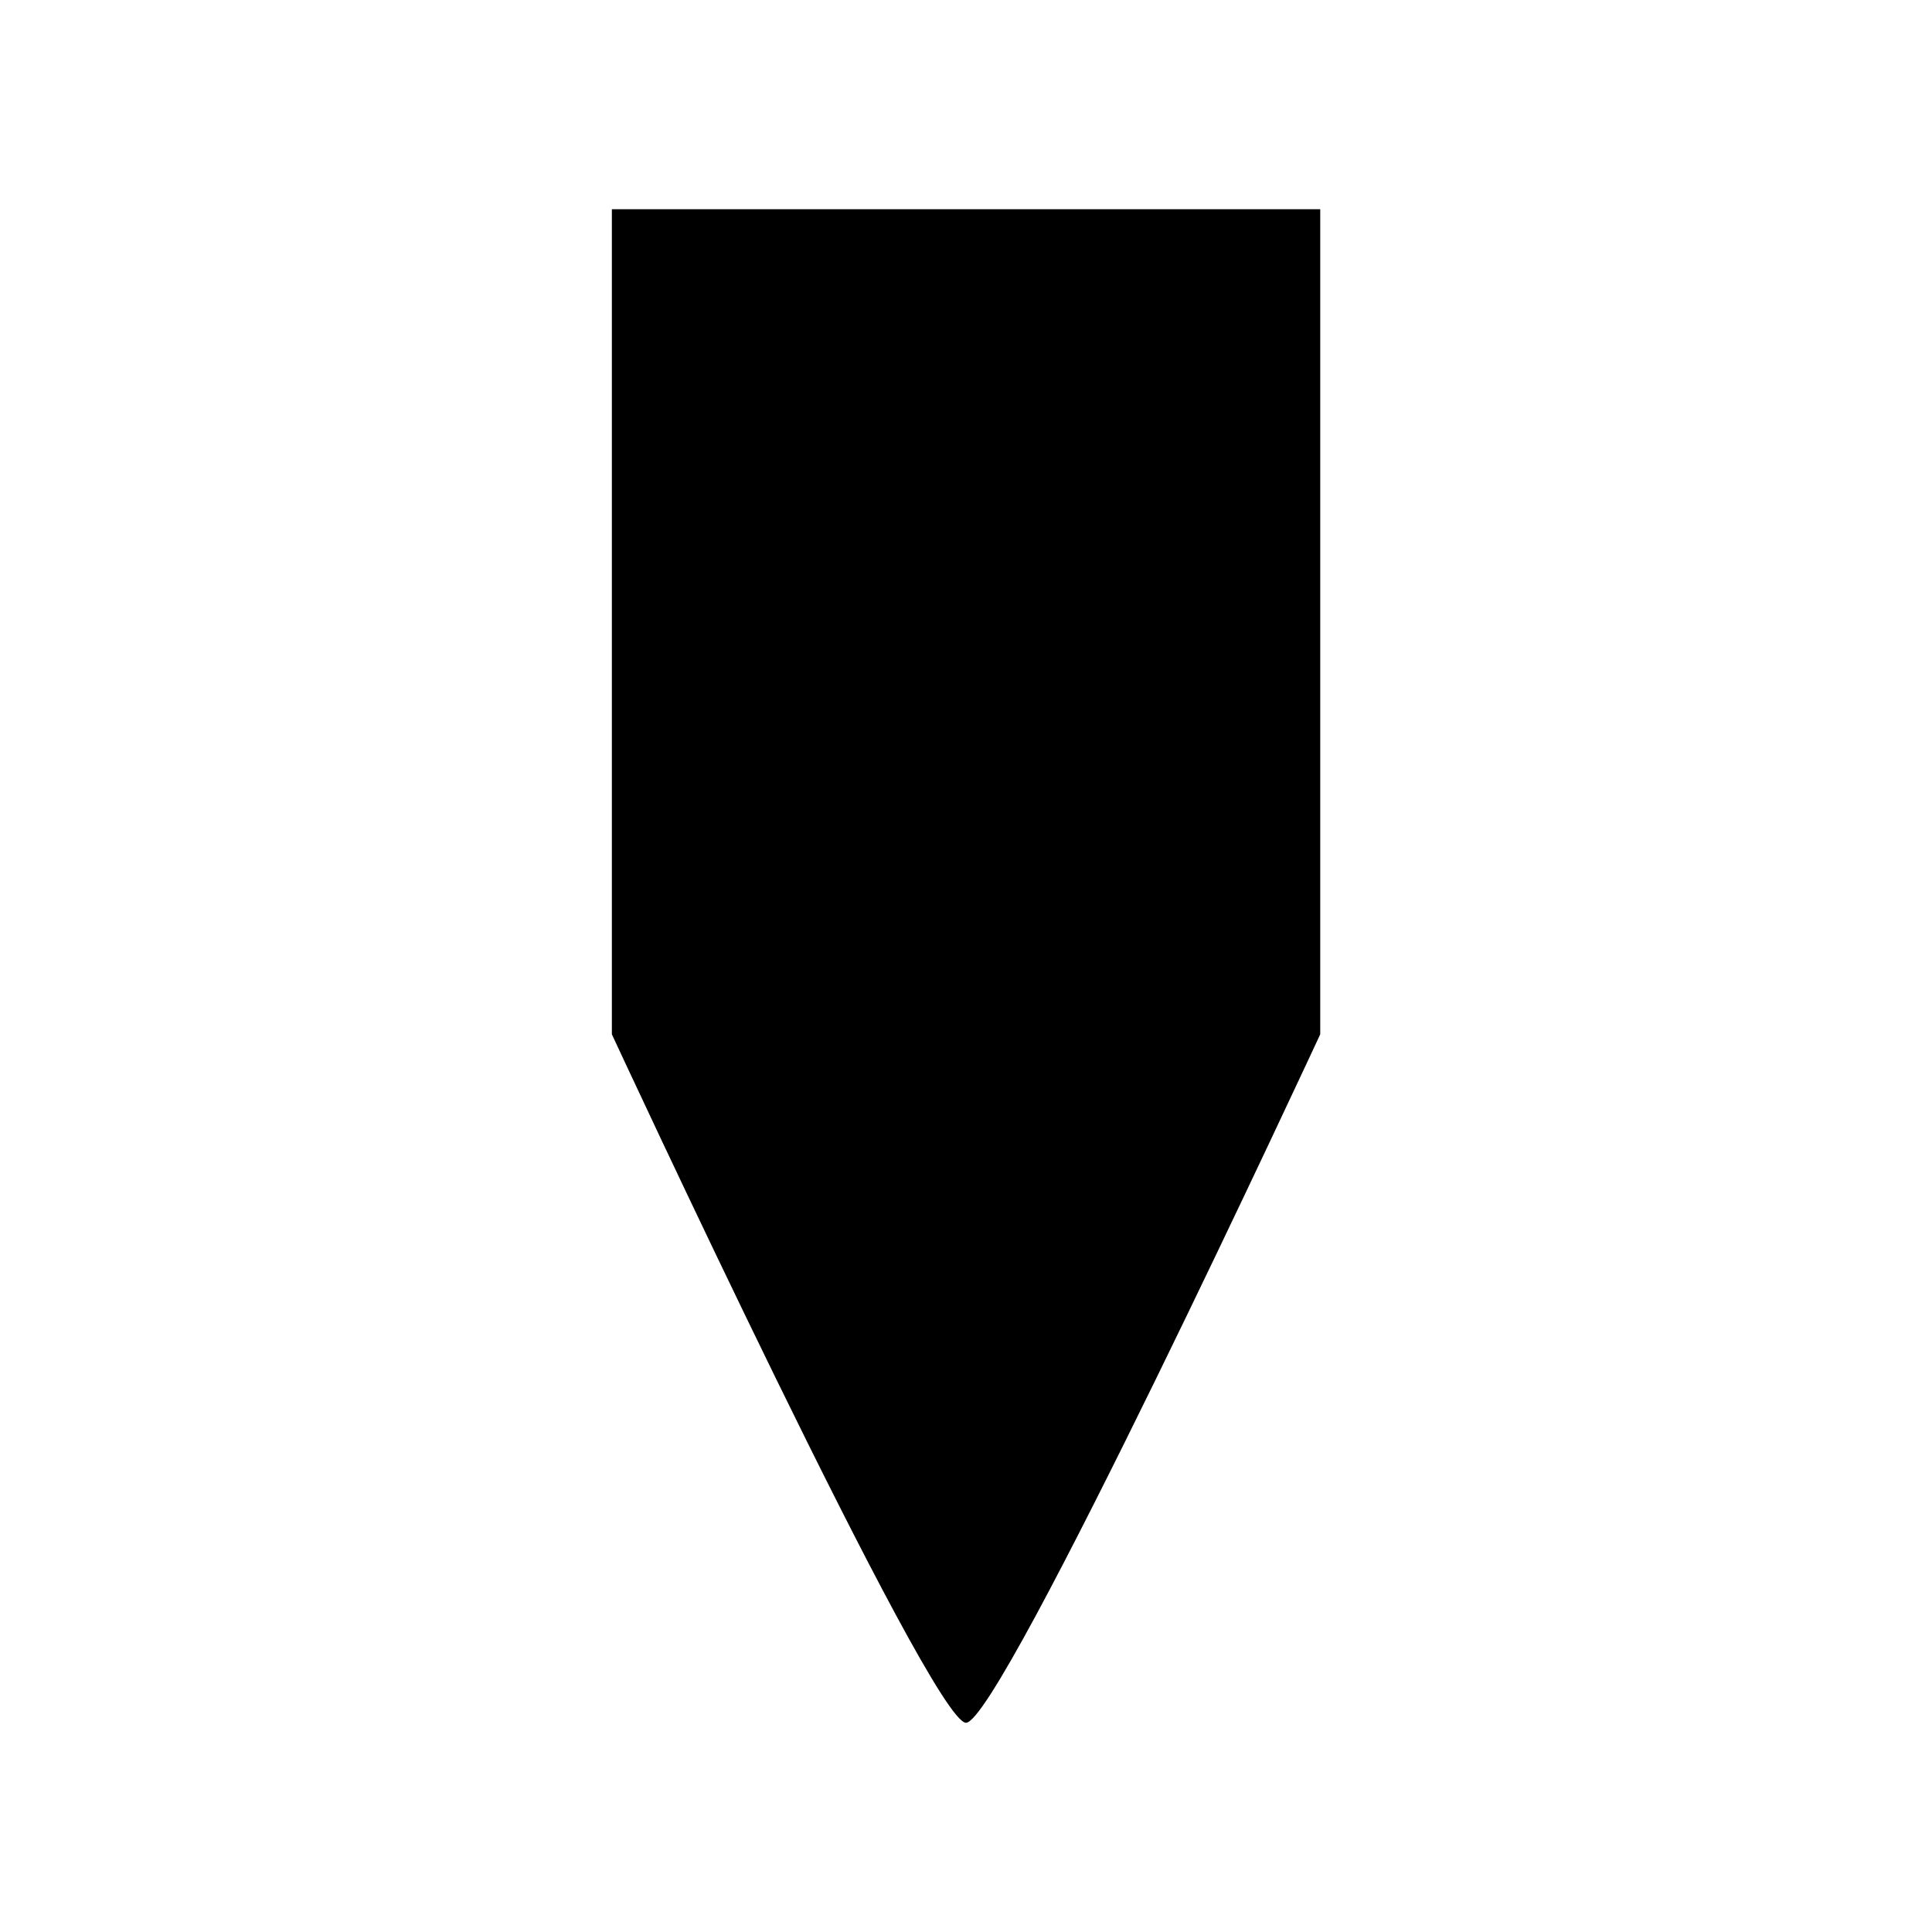
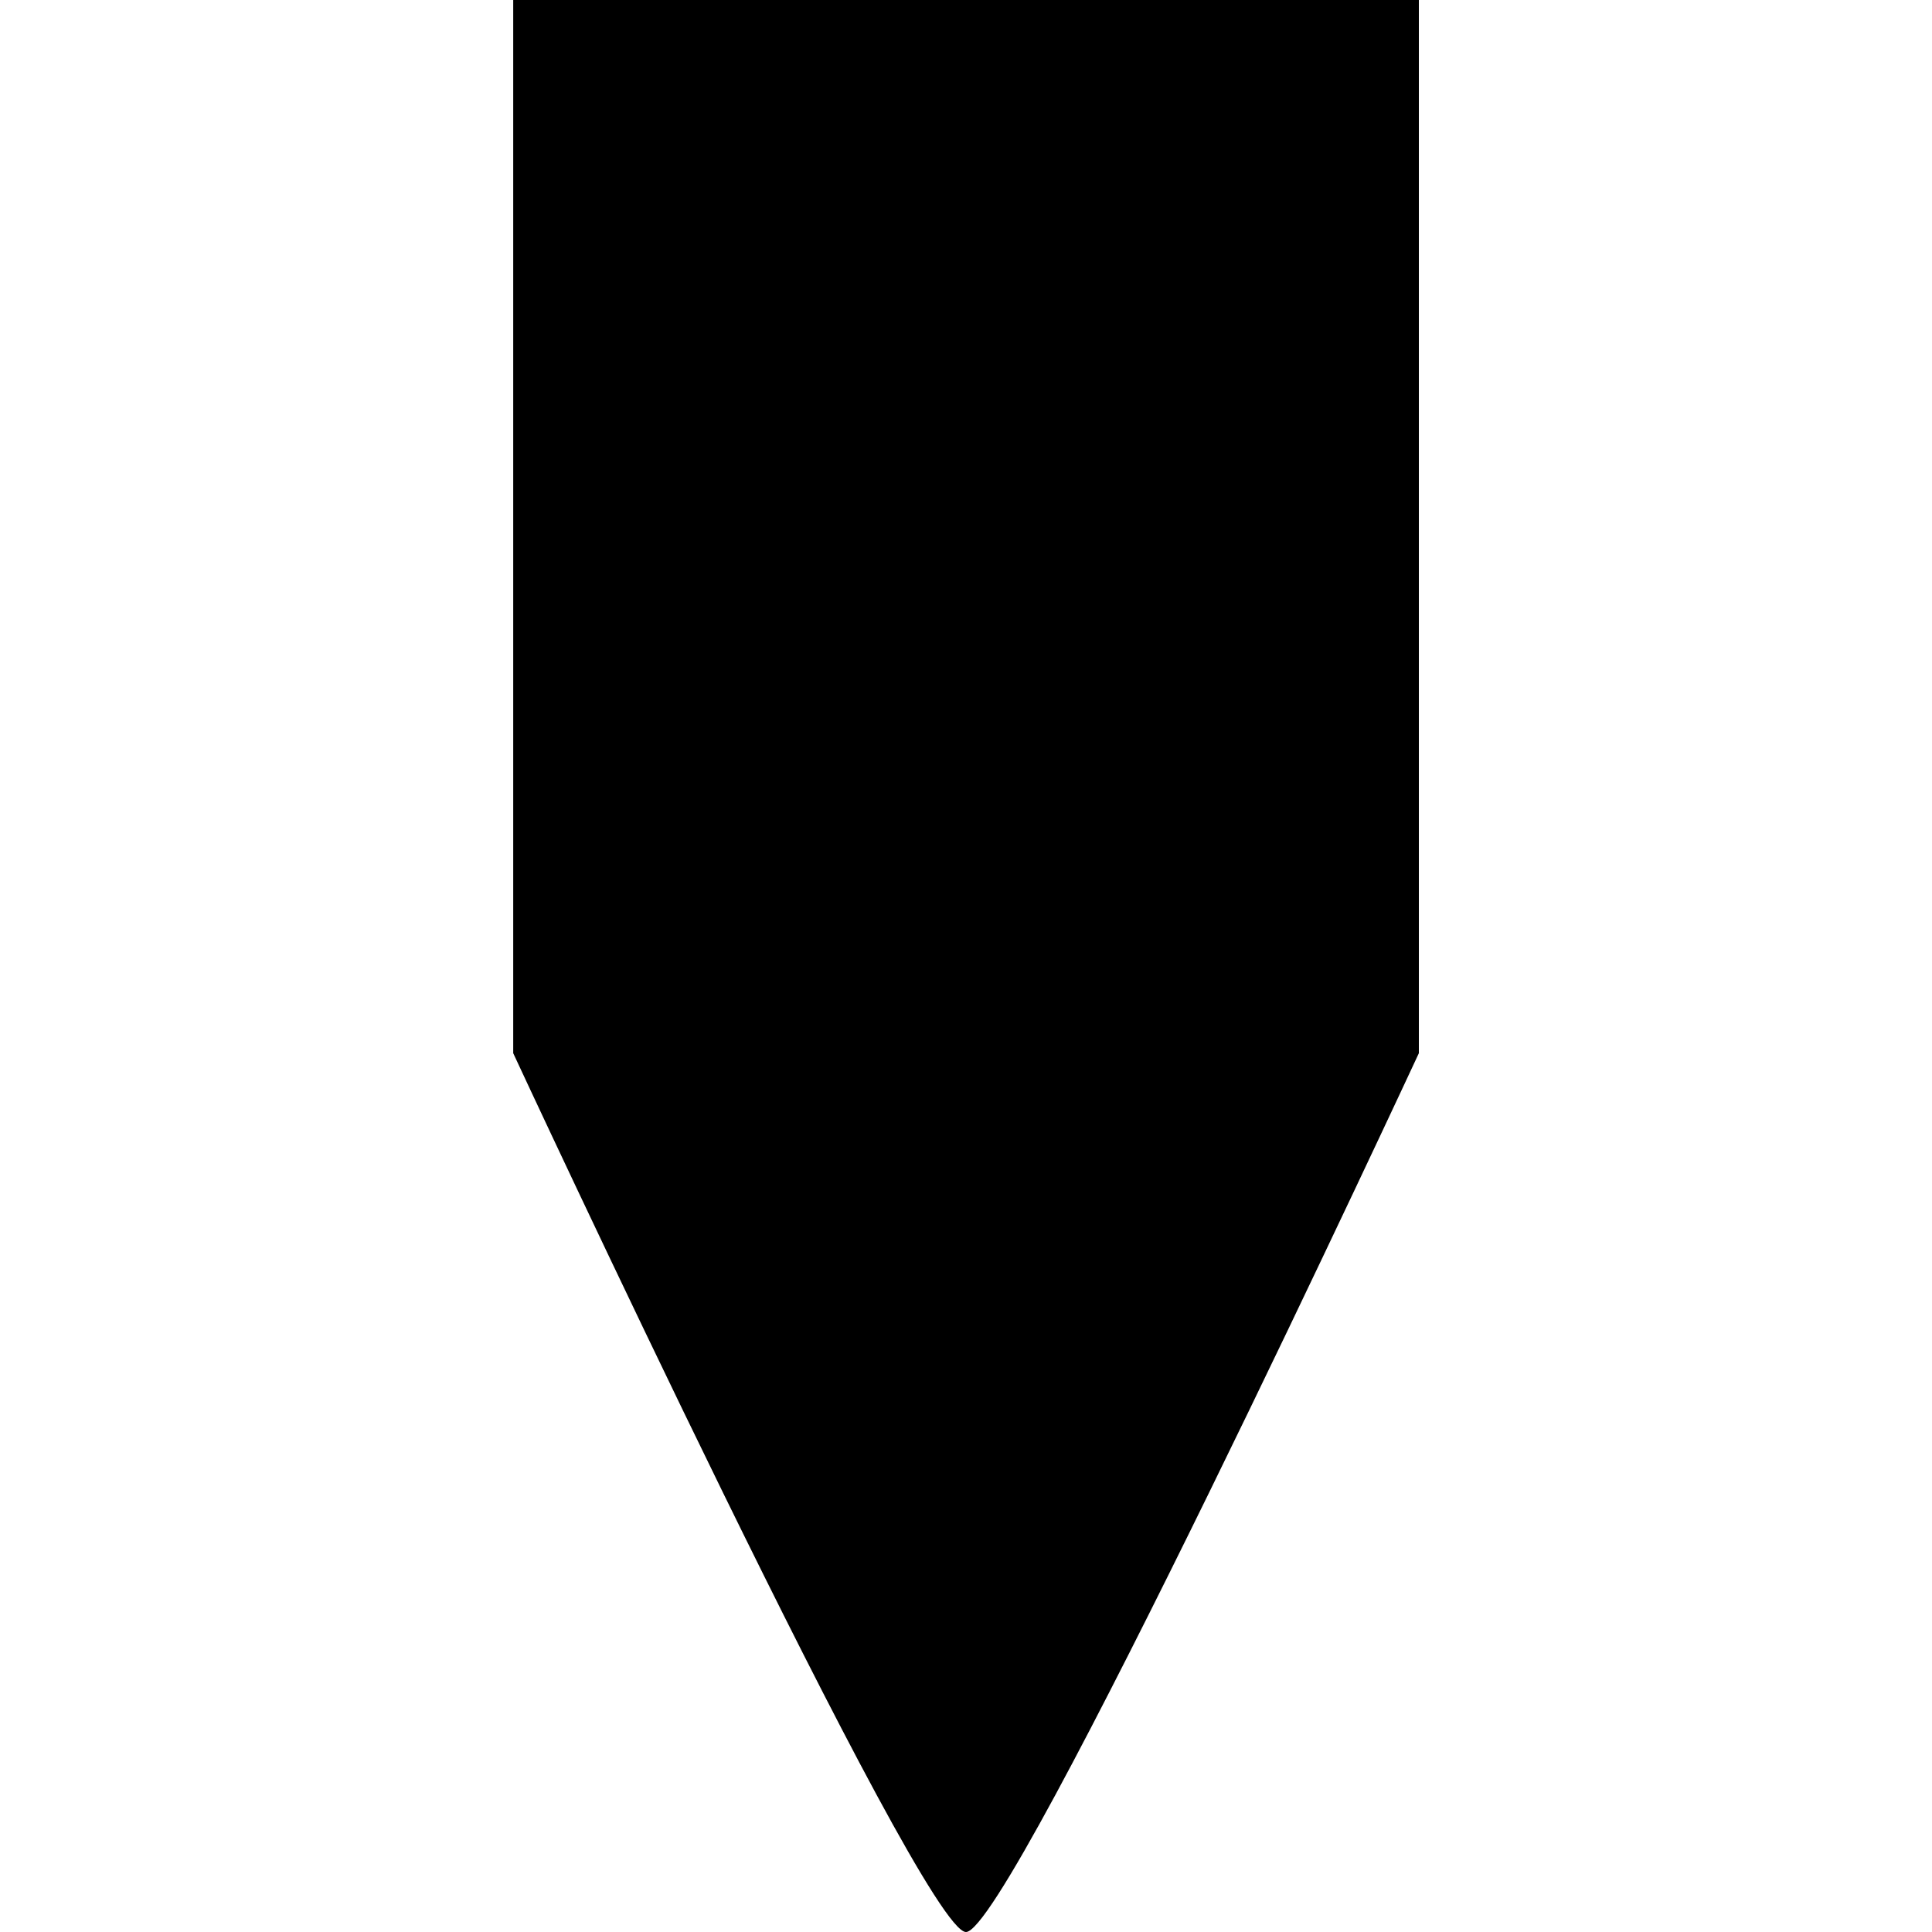
- <svg xmlns="http://www.w3.org/2000/svg" xmlns:xlink="http://www.w3.org/1999/xlink" version="1.1" id="Ebene_1" x="0px" y="0px" width="20px" height="20px" viewBox="0 0 20 20" enable-background="new 0 0 20 20" xml:space="preserve">
-   <defs id="defs29" />
-   <g id="g24" style="fill:#000000;fill-opacity:1;stroke:none;stroke-opacity:1">
-     <g id="g22" style="fill:#000000;fill-opacity:1;stroke:none;stroke-opacity:1">
-       <g id="g20" style="fill:#000000;fill-opacity:1;stroke:none;stroke-opacity:1">
-         <defs id="defs3">
-           <rect id="SVGID_1_" width="20" height="20" />
-         </defs>
-         <clipPath id="SVGID_2_">
-           <use xlink:href="#SVGID_1_" overflow="visible" id="use5" />
-         </clipPath>
-         <g clip-path="url(#SVGID_2_)" id="g18" style="fill:#000000;fill-opacity:1;stroke:none;stroke-opacity:1">
-           <g id="g16" style="fill:#000000;fill-opacity:1;stroke:none;stroke-opacity:1">
-             <defs id="defs9">
-               <rect id="SVGID_3_" width="20" height="20" />
-             </defs>
-             <clipPath id="SVGID_4_">
-               <use xlink:href="#SVGID_3_" overflow="visible" id="use11" />
-             </clipPath>
-             <path clip-path="url(#SVGID_4_)" fill="#9A9A9A" d="M13.667,10.707c0,0-3.307,7.127-3.667,7.127       c-0.359,0-3.666-7.127-3.666-7.127V2.166h7.333V10.707z" id="path14" style="fill:#000000;fill-opacity:1;stroke:none;stroke-opacity:1" />
-           </g>
-         </g>
-       </g>
+ <svg xmlns="http://www.w3.org/2000/svg" xmlns:xlink="http://www.w3.org/1999/xlink" width="16" height="16" enable-background="new 0 0 20 20" version="1.1" viewBox="0 0 16 16" xml:space="preserve">
+   <g transform="matrix(1.0228 0 0 1.0212 -2.2282 -2.2119)">
+     <defs>
+       <rect id="e" width="20" height="20" />
+     </defs>
+     <clipPath id="f">
+       <use width="100%" height="100%" overflow="visible" xlink:href="#e" />
+     </clipPath>
+     <g clip-path="url(#f)">
+       <defs>
+         <rect id="g" width="20" height="20" />
+       </defs>
+       <clipPath id="h">
+         <use width="100%" height="100%" overflow="visible" xlink:href="#g" />
+       </clipPath>
+       <path d="m13.667 10.707s-3.307 7.127-3.667 7.127c-0.359 0-3.666-7.127-3.666-7.127v-8.541h7.333z" clip-path="url(#h)" />
    </g>
  </g>
</svg>
